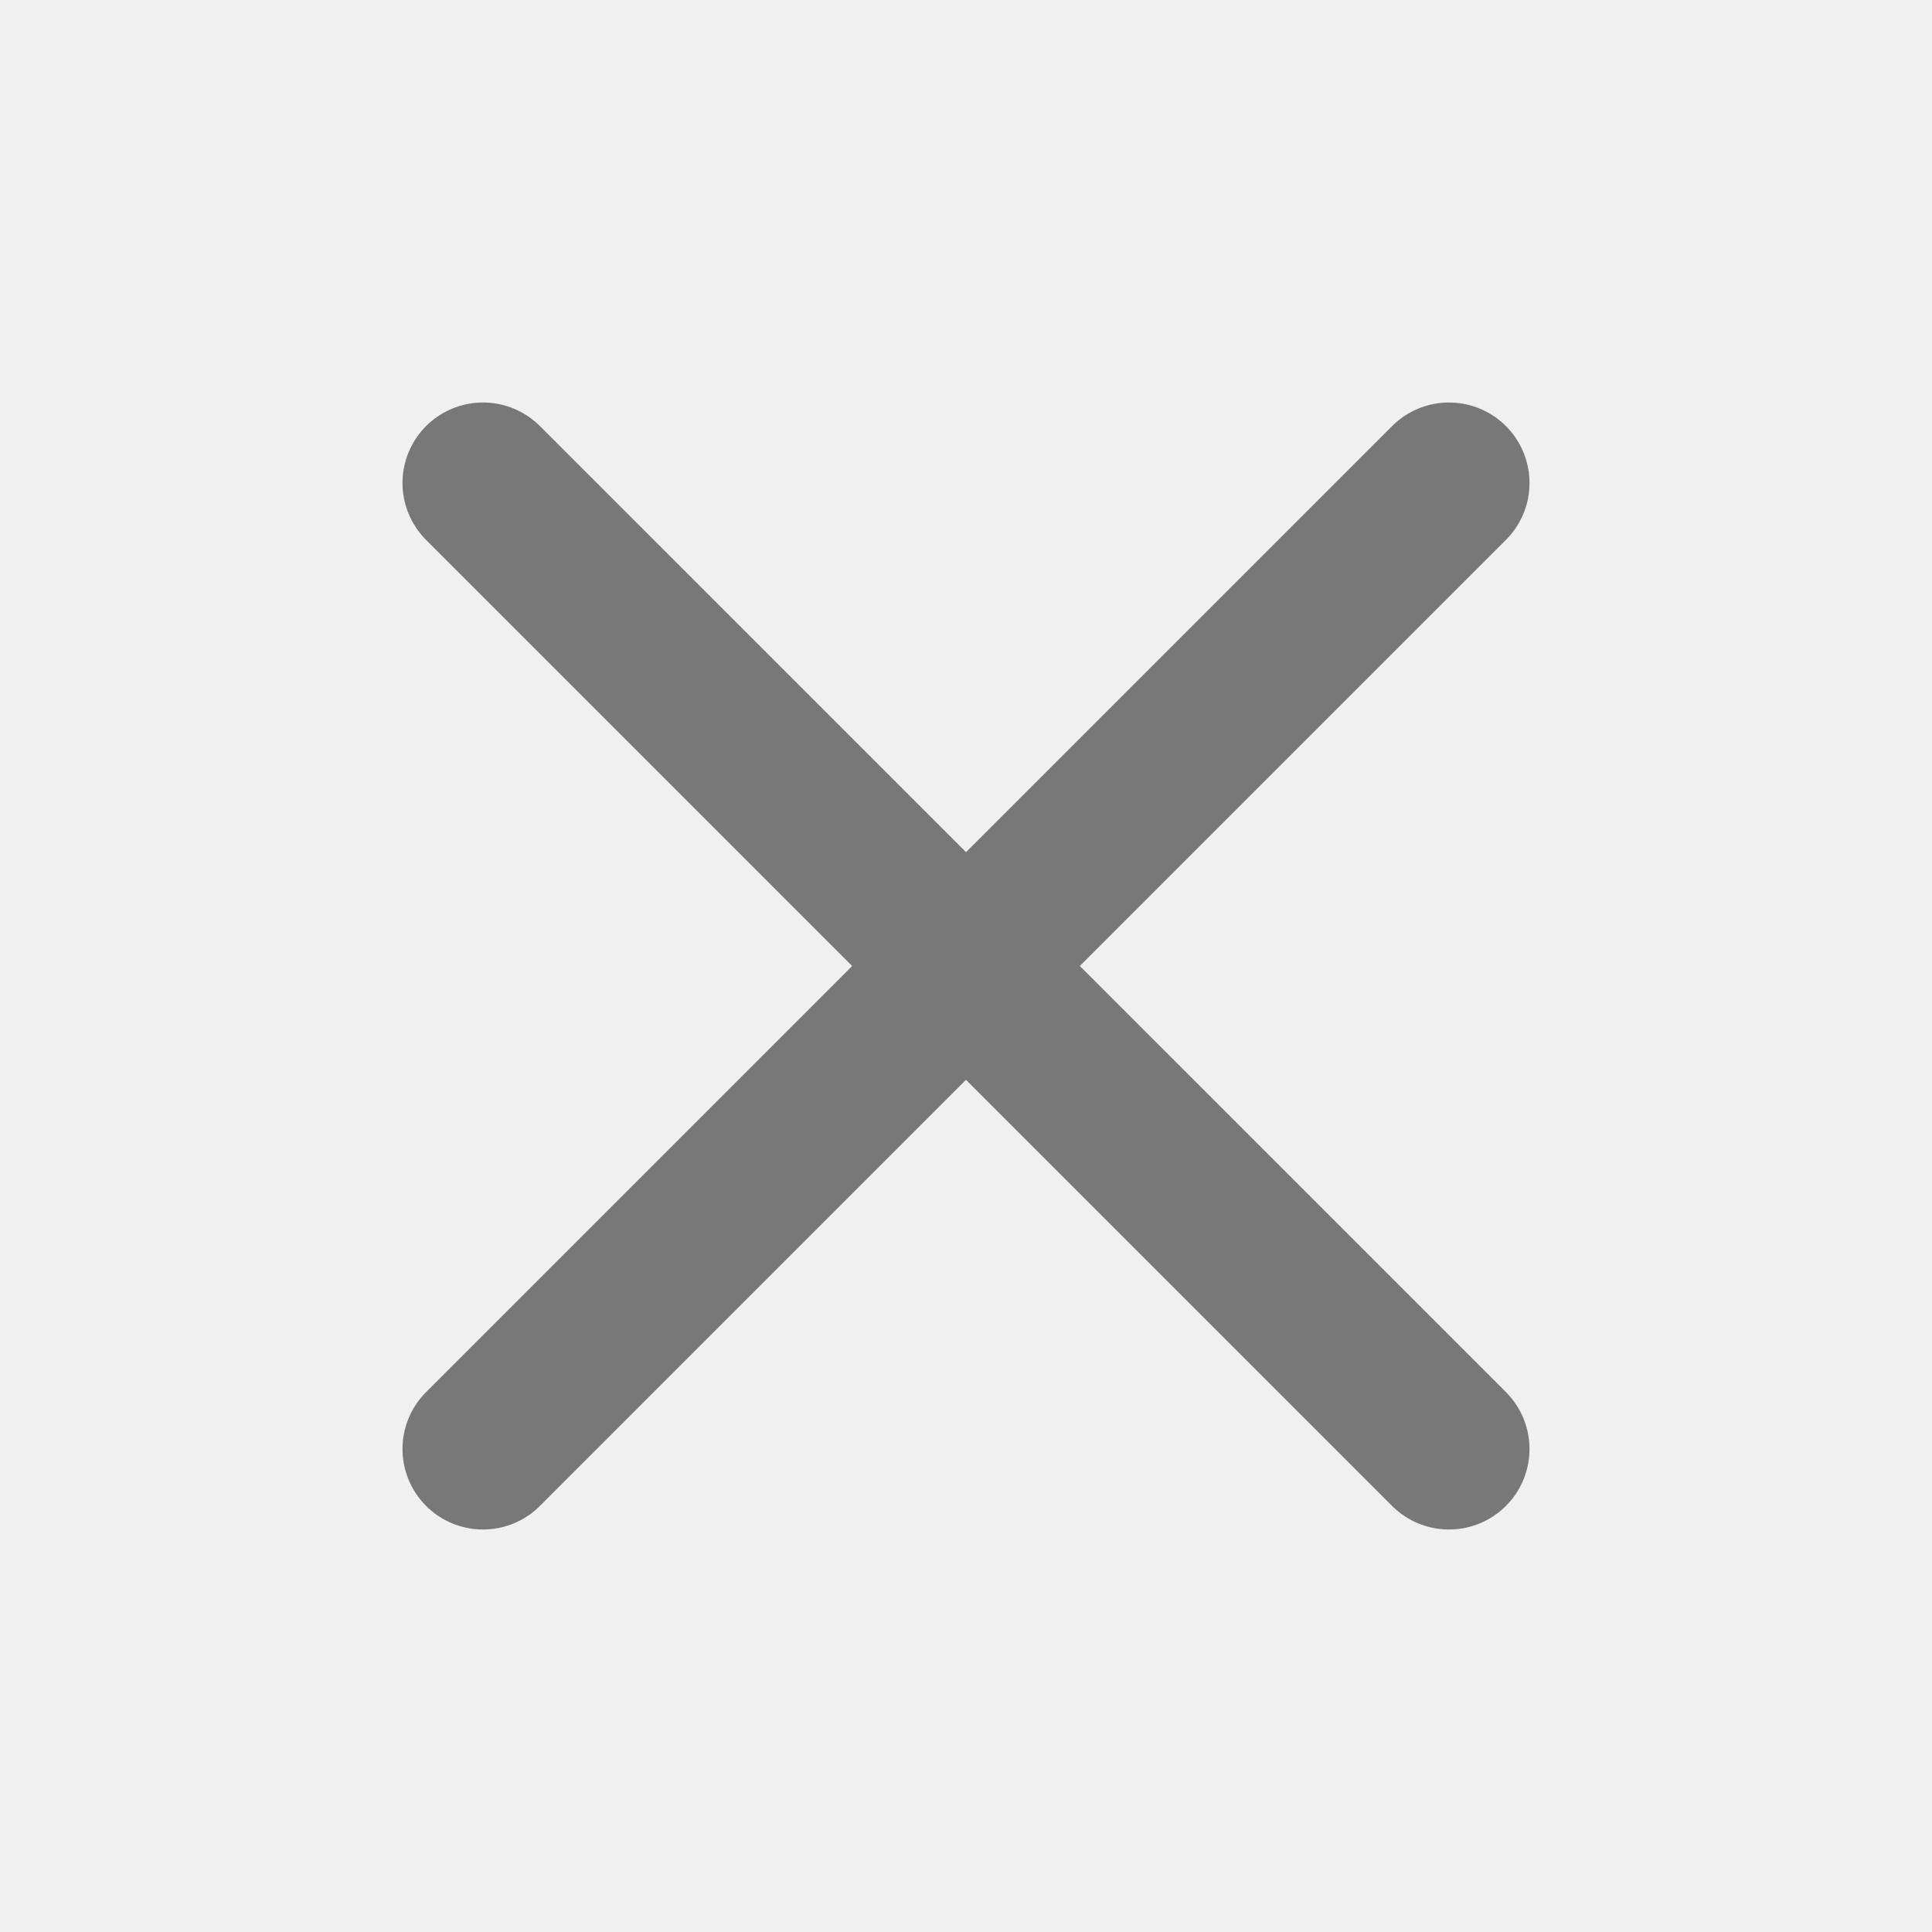
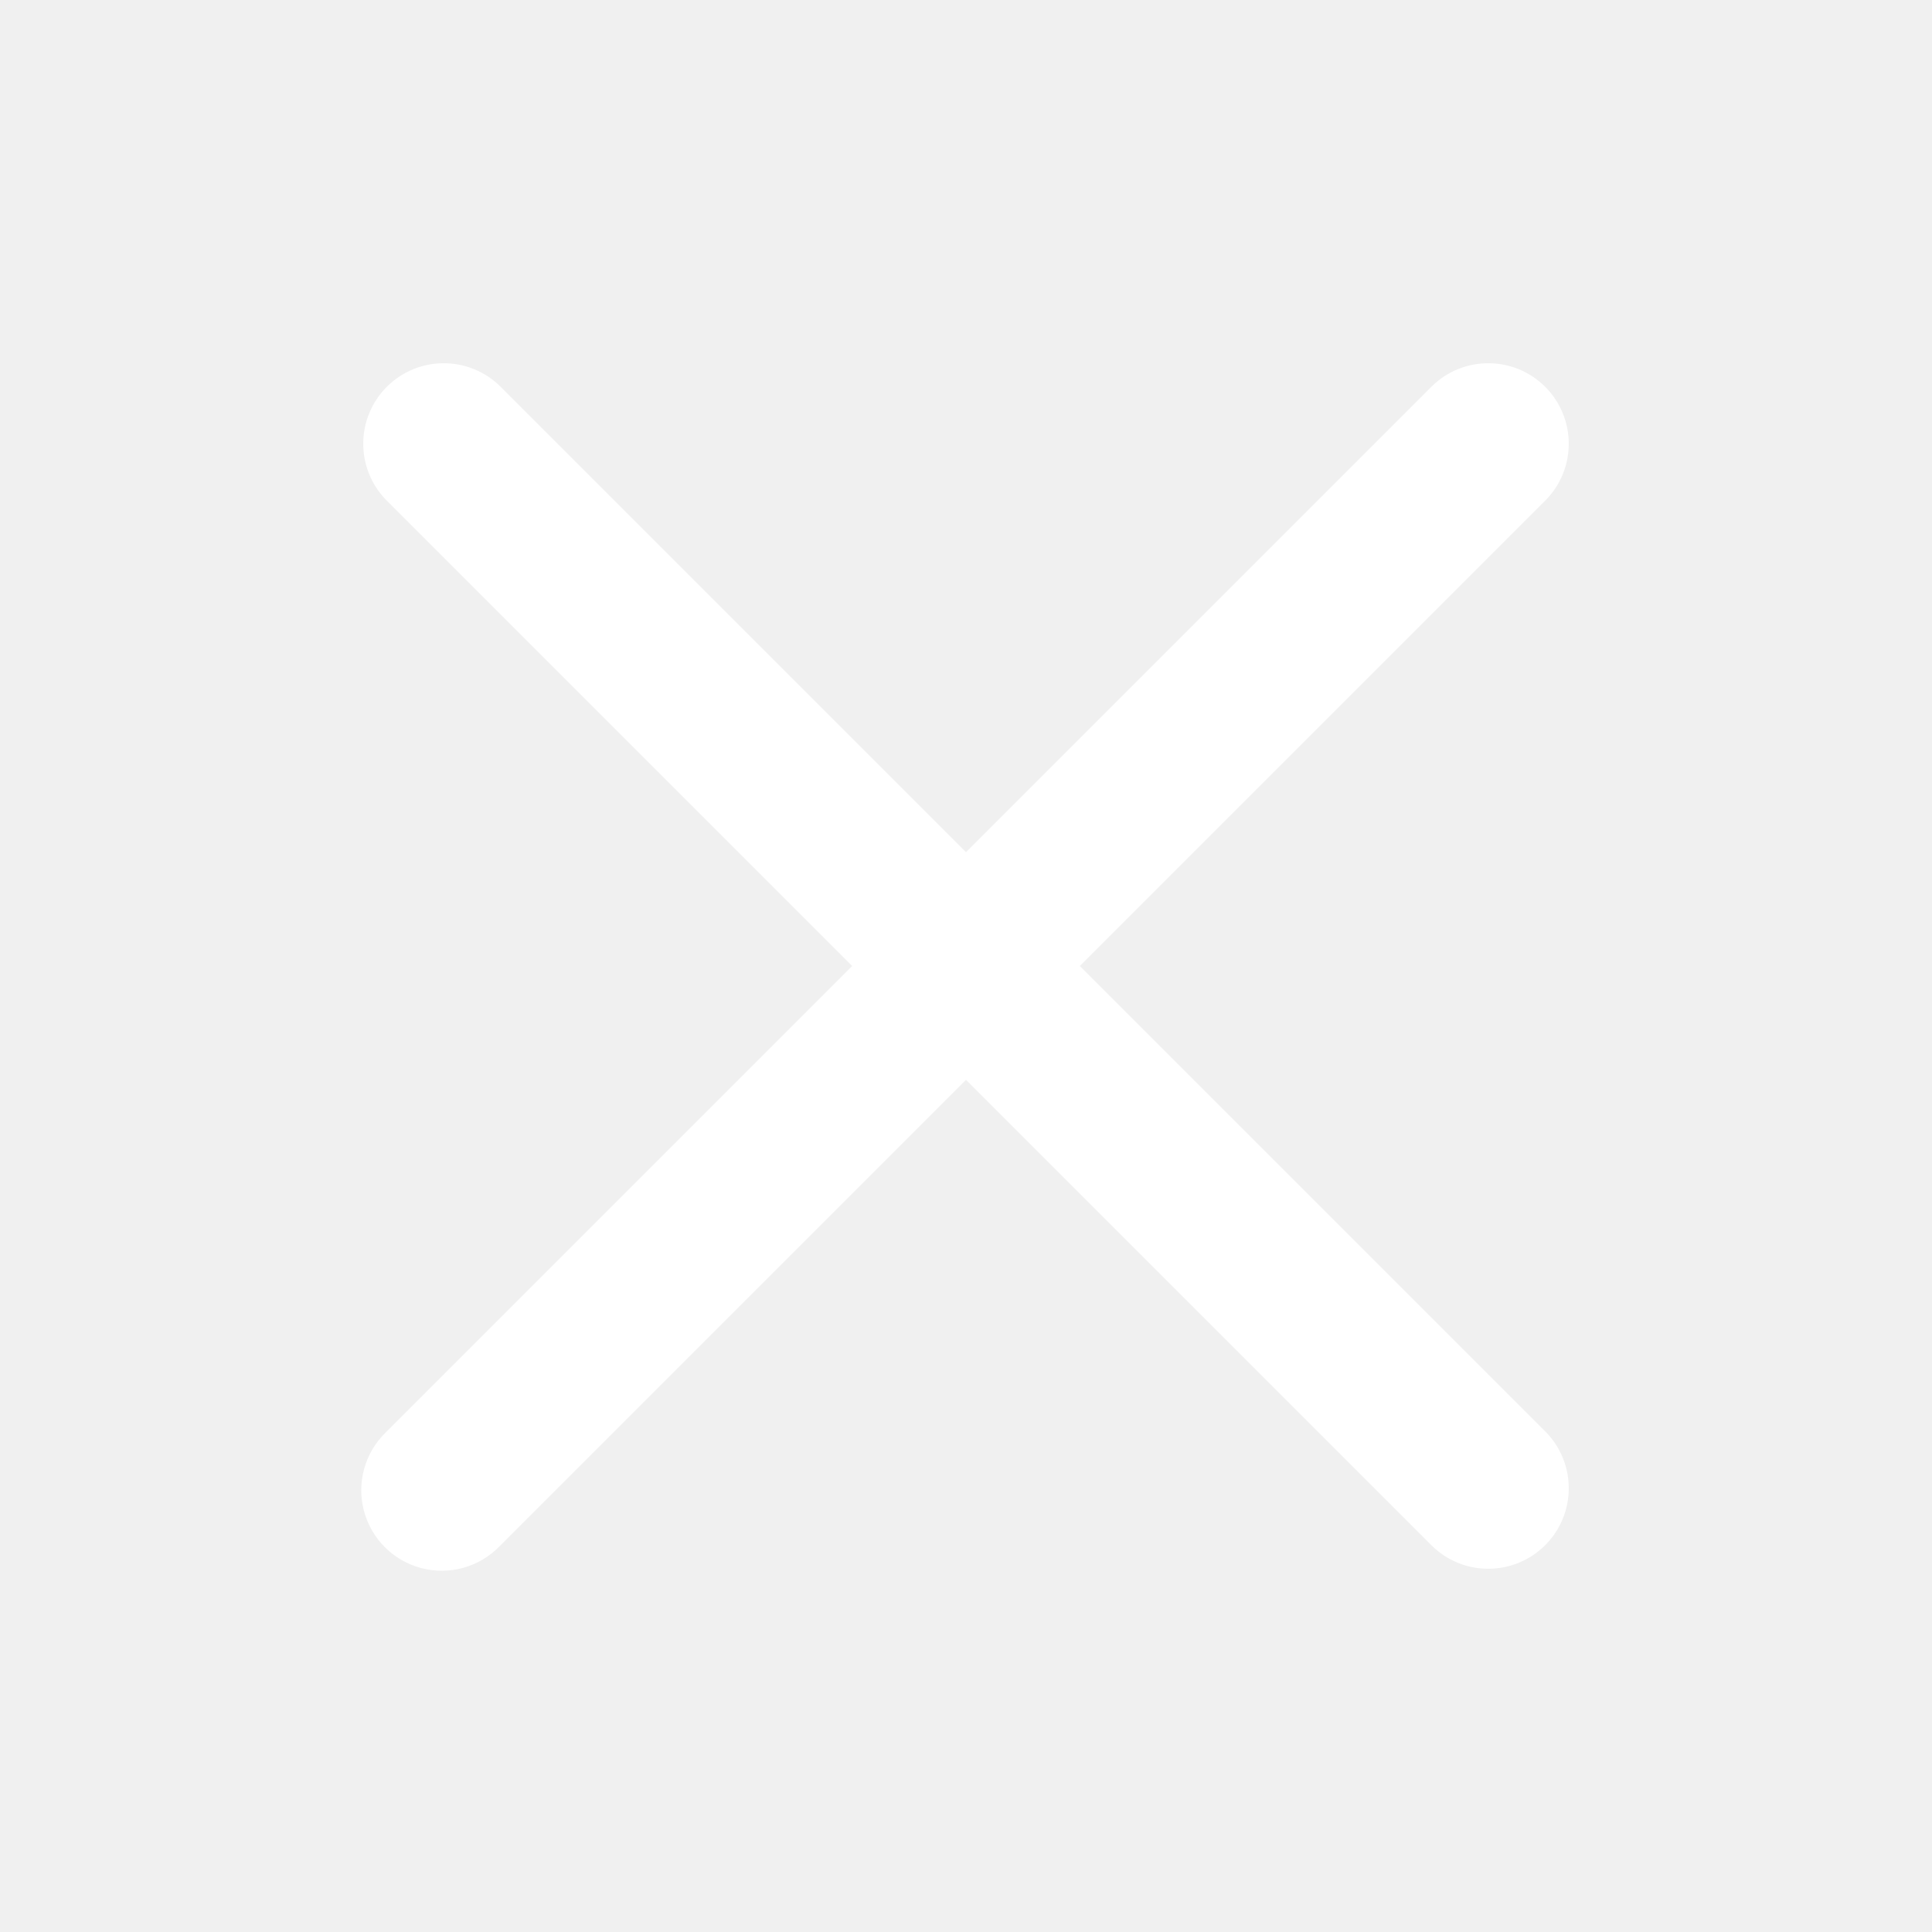
- <svg xmlns="http://www.w3.org/2000/svg" width="95px" height="95px" viewBox="0 0 24 24" fill="none">
+ <svg xmlns="http://www.w3.org/2000/svg" width="800px" height="800px" viewBox="0 0 24 24" fill="none">
  <g id="SVGRepo_bgCarrier" stroke-width="0" />
  <g id="SVGRepo_tracerCarrier" stroke-linecap="round" stroke-linejoin="round" />
  <g id="SVGRepo_iconCarrier">
-     <g id="Menu / Close_MD">
-       <path id="Vector" d="M18 18L12 12M12 12L6 6M12 12L18 6M12 12L6 18" stroke="#787878" stroke-width="2" stroke-linecap="round" stroke-linejoin="round" />
-     </g>
+     <path fill-rule="evenodd" clip-rule="evenodd" d="M19.207 6.207a1 1 0 0 0-1.414-1.414L12 10.586 6.207 4.793a1 1 0 0 0-1.414 1.414L10.586 12l-5.793 5.793a1 1 0 1 0 1.414 1.414L12 13.414l5.793 5.793a1 1 0 0 0 1.414-1.414L13.414 12l5.793-5.793z" fill="#ffffff" />
  </g>
</svg>
